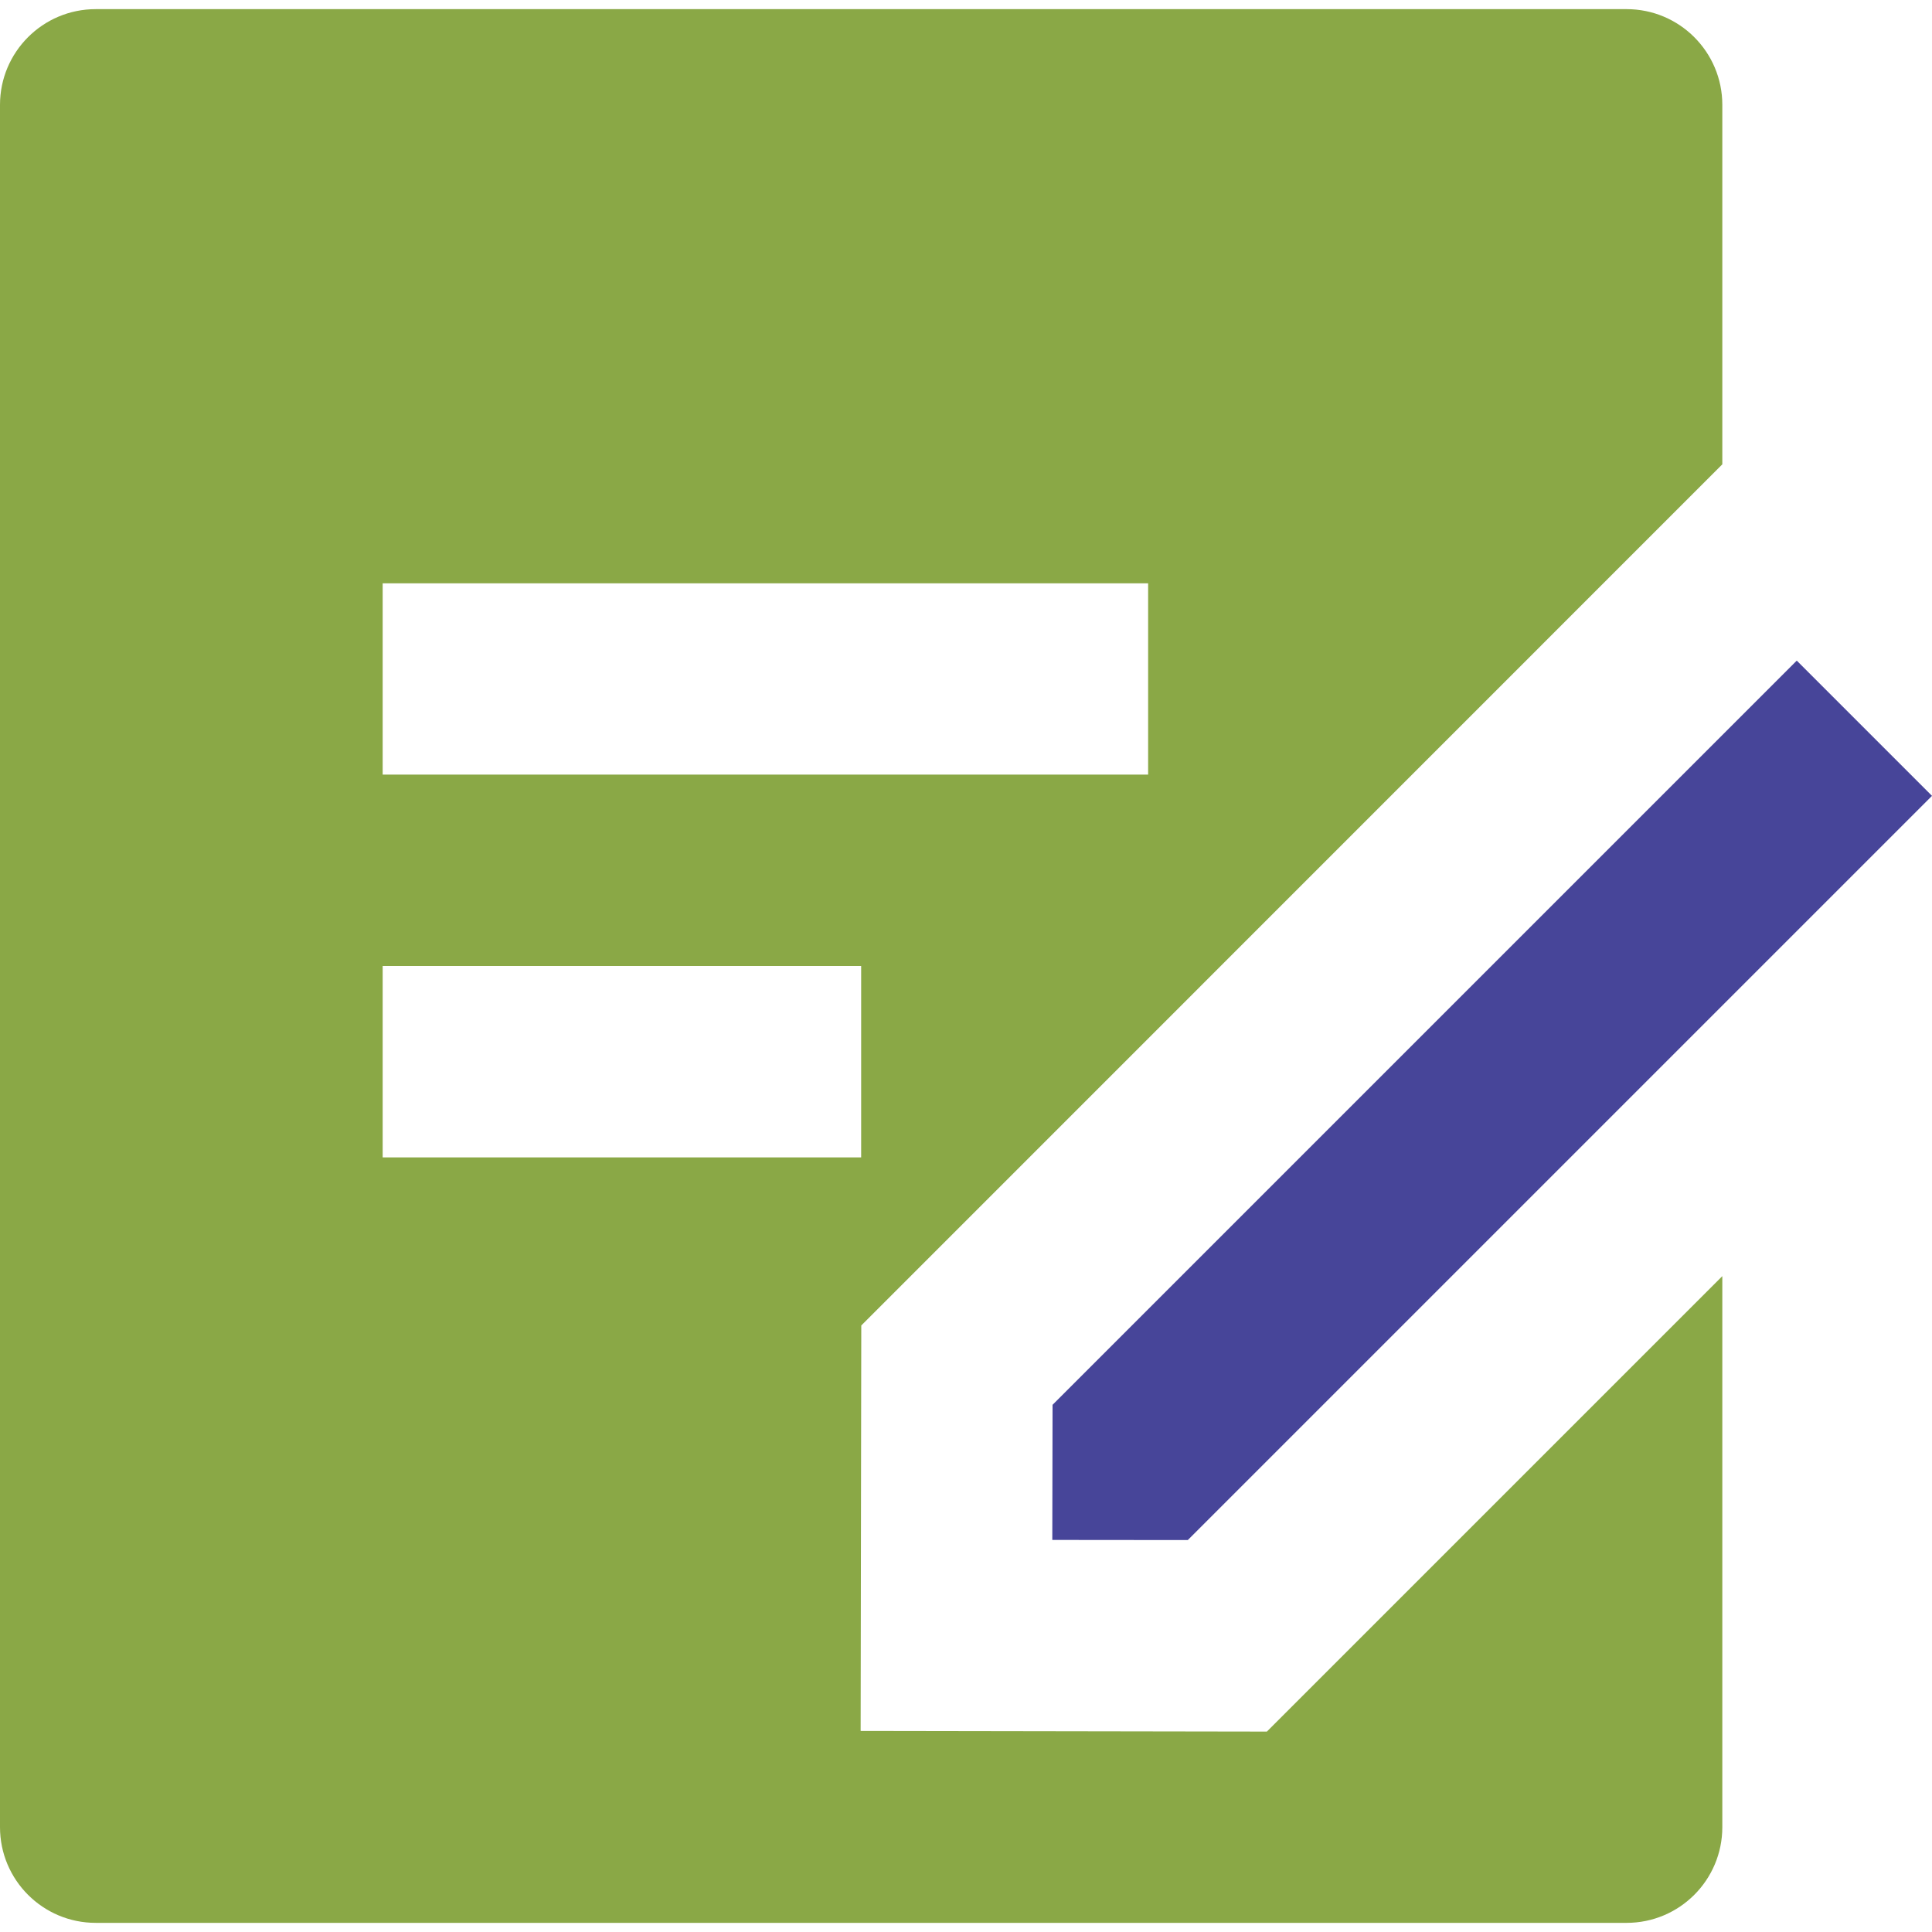
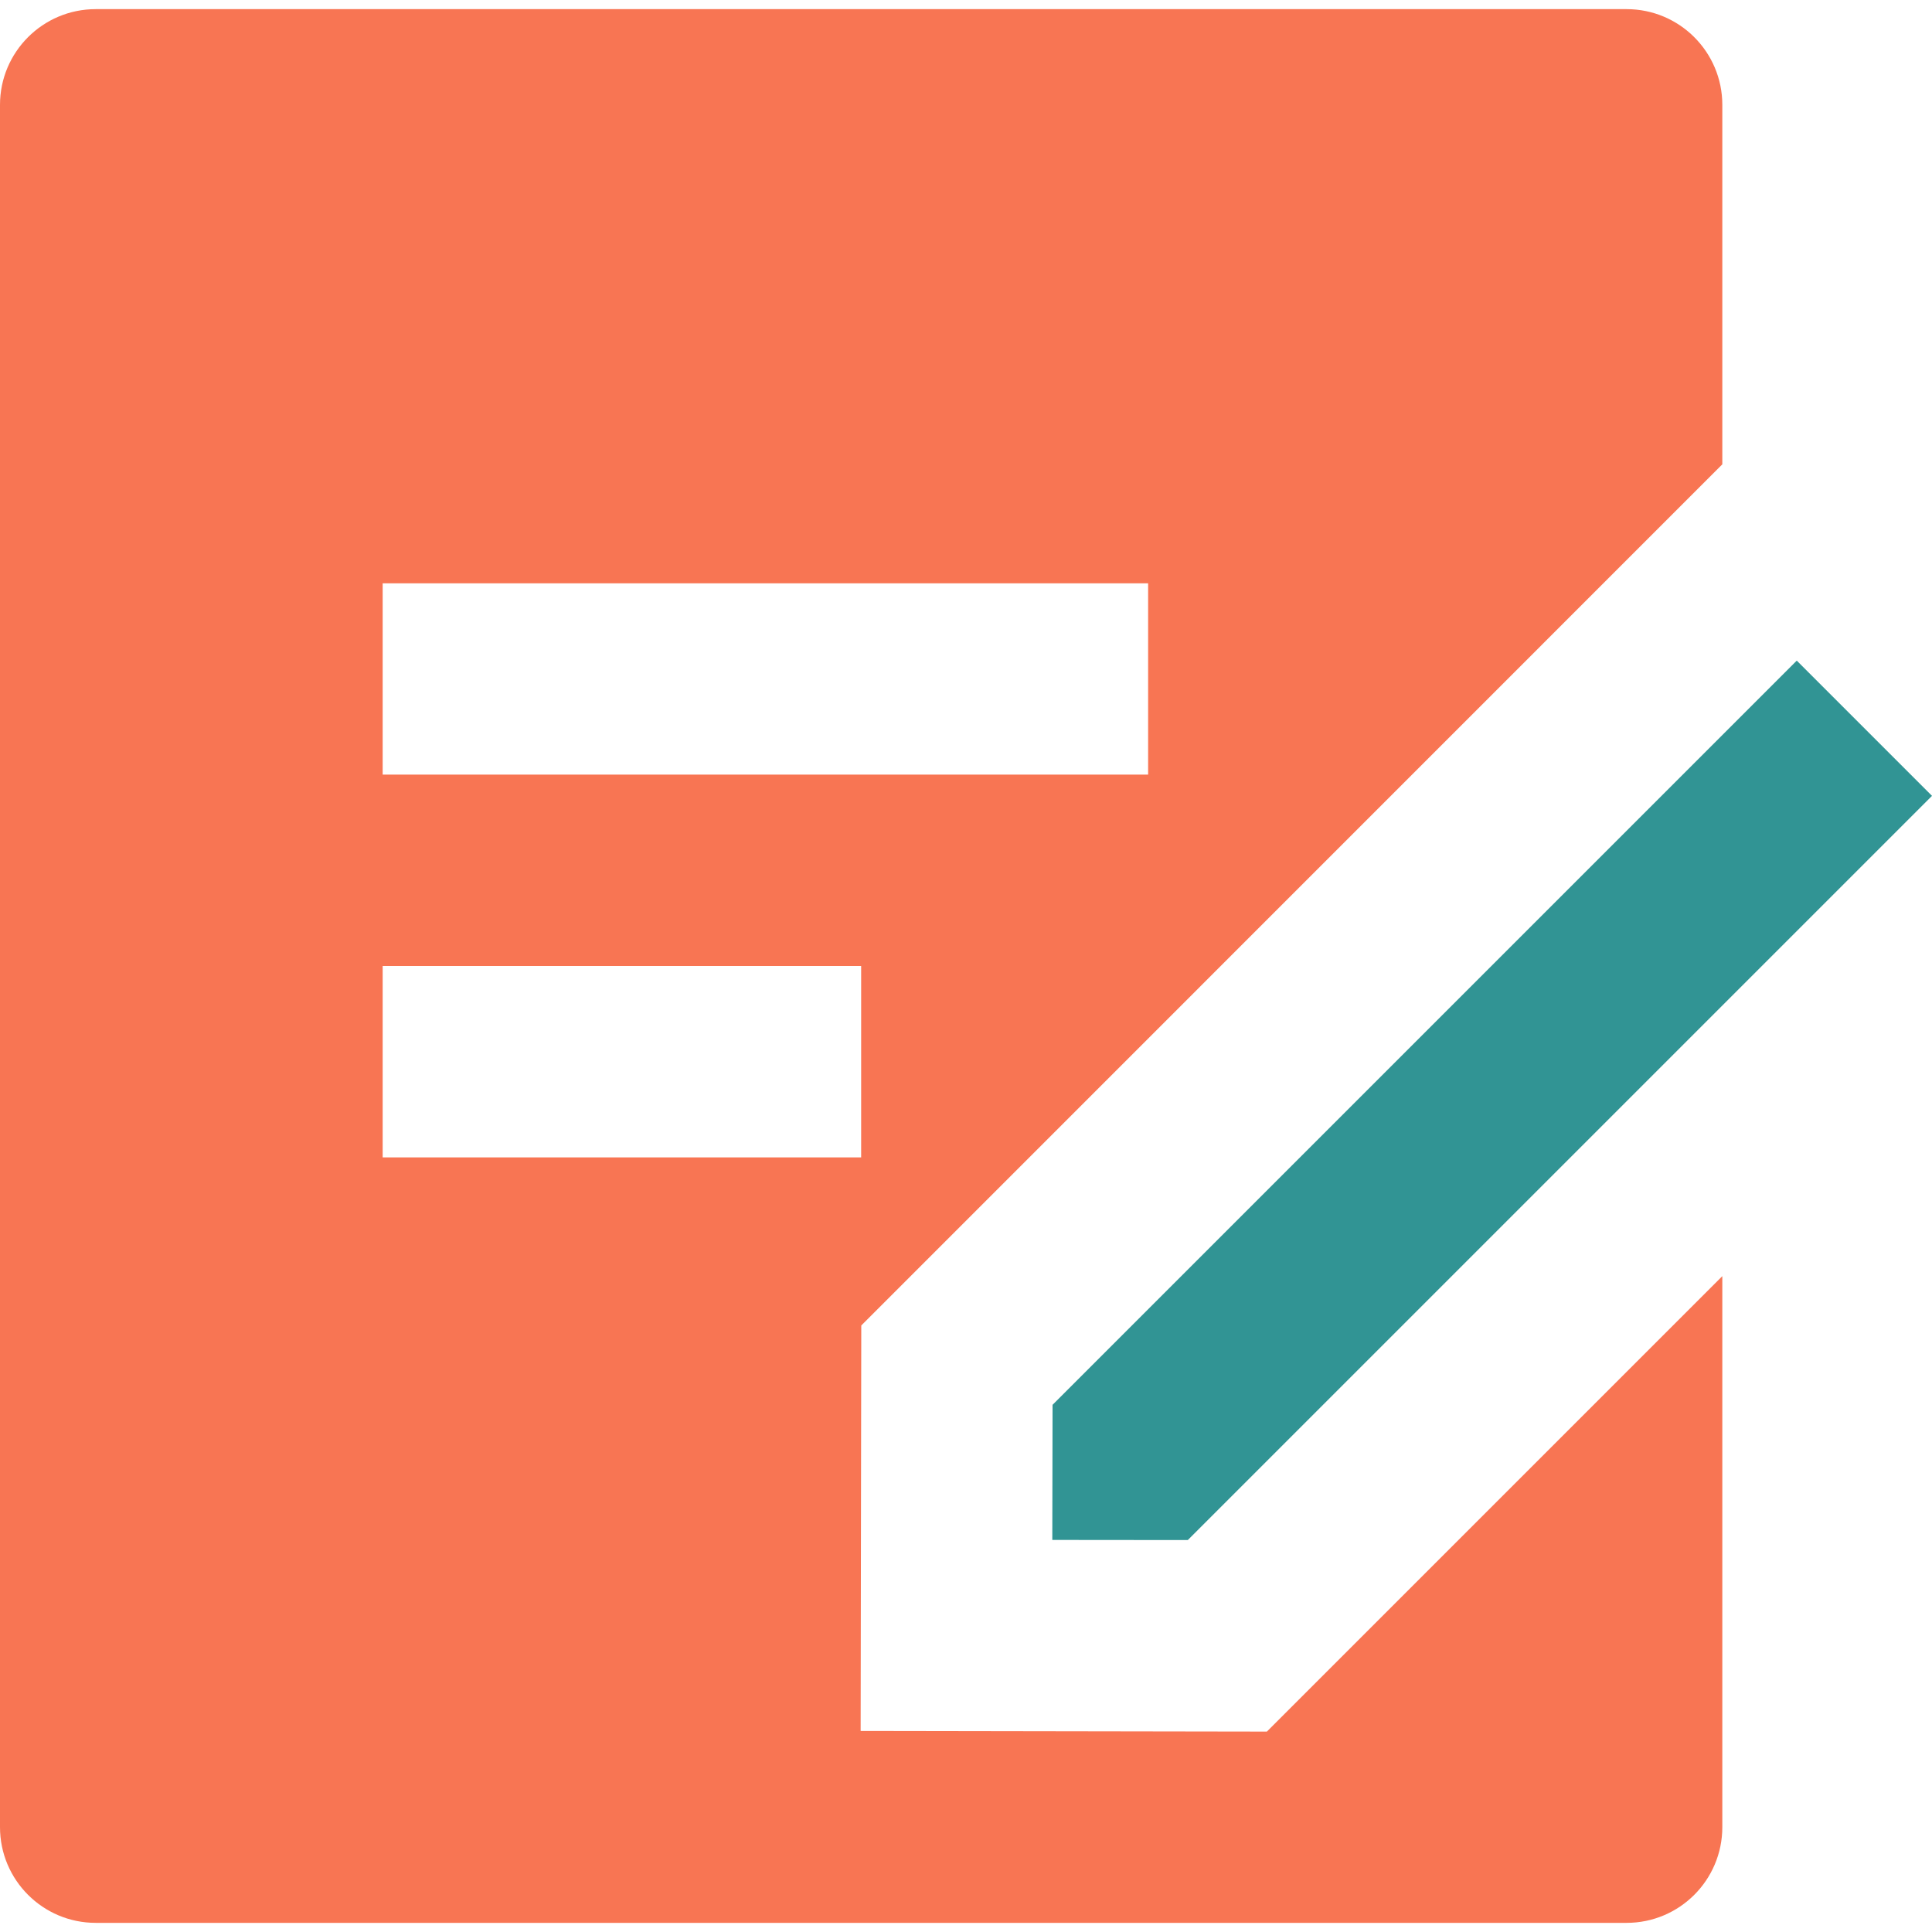
<svg xmlns="http://www.w3.org/2000/svg" id="Capa_1" data-name="Capa 1" viewBox="0 0 150 150">
  <defs>
-     <style>.cls-1{fill:#8aa846;}.cls-2{fill:#474599;}</style>
+     <style>.cls-1{fill:rgb(248, 117, 83);}.cls-2{fill:rgb(49, 148, 148);}</style>
  </defs>
  <path class="cls-1" d="M126.29.71a7.43,7.43,0,0,1,7.43,7.43V36.05L66.87,102.91l-.05,31.48,31.54.05,35.36-35.36v42.78a7.43,7.43,0,0,1-7.43,7.43H7.43A7.43,7.43,0,0,1,0,141.86V8.14A7.43,7.43,0,0,1,7.43.71ZM66.86,75H29.71V89.86H66.86ZM89.14,45.29H29.71V60.14H89.14Z" />
  <polygon class="cls-2" points="150 61.79 92.22 119.57 81.7 119.56 81.72 109.07 139.5 51.29 150 61.79" />
</svg>
